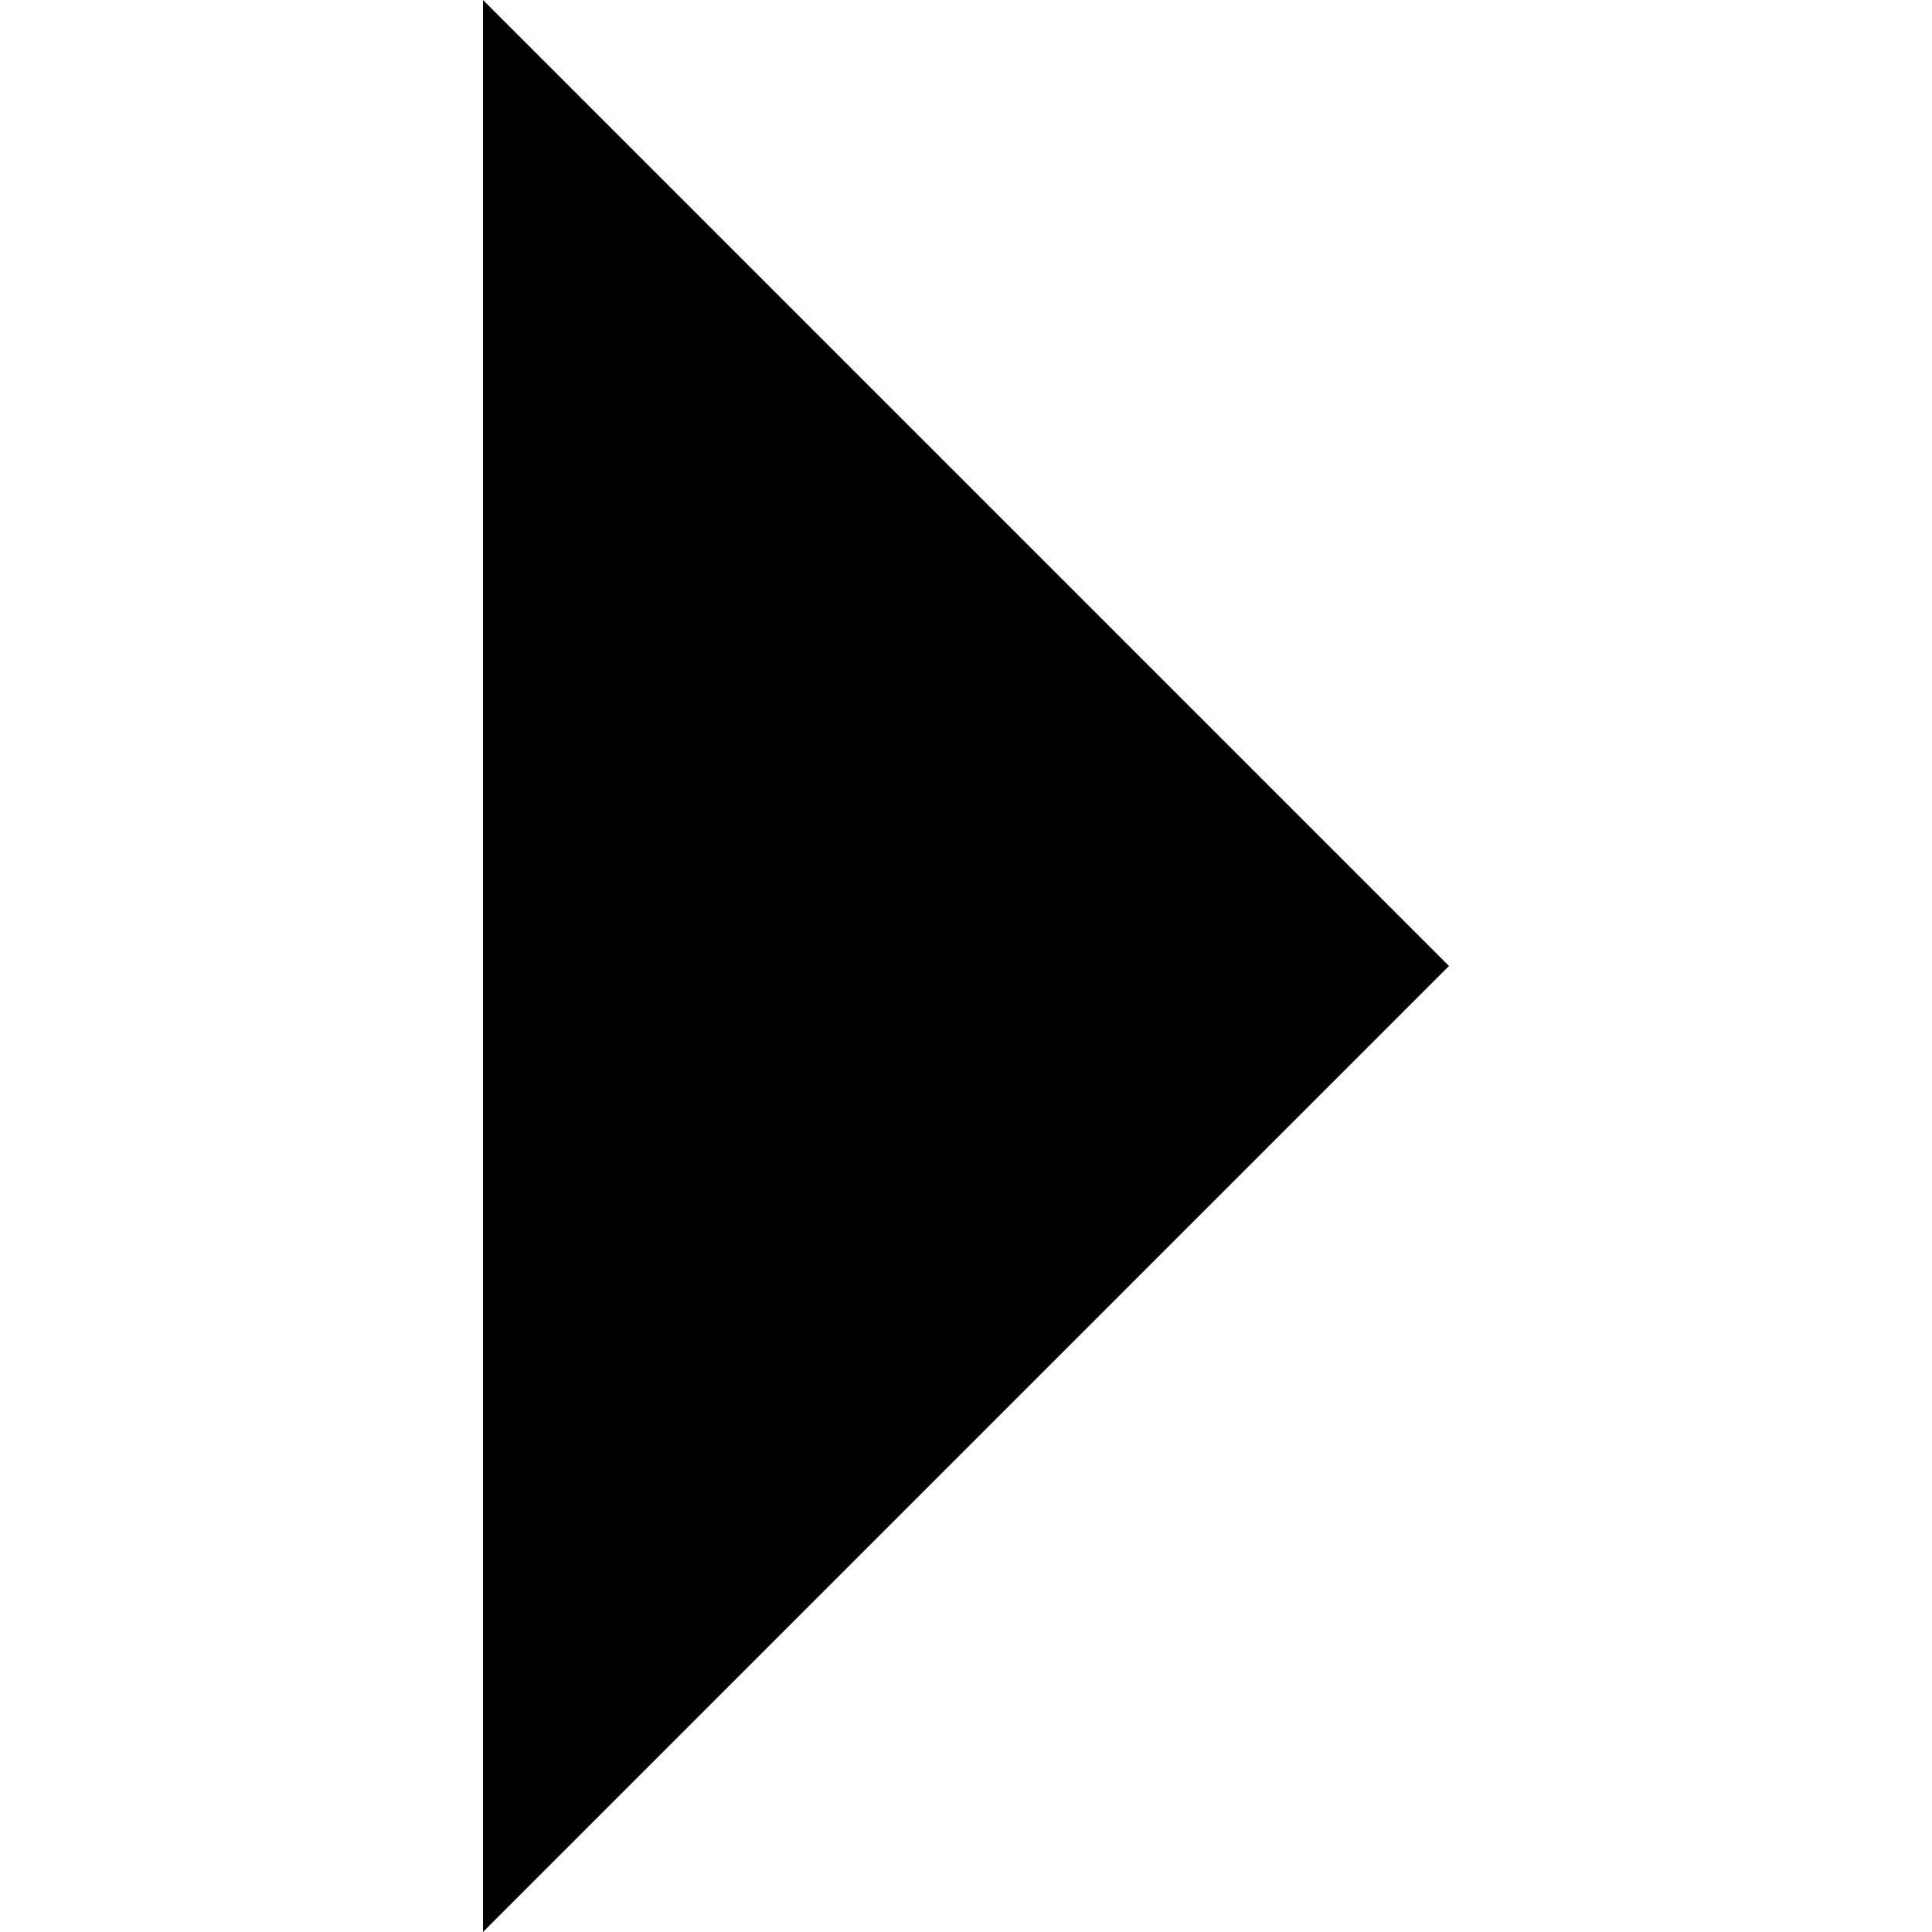
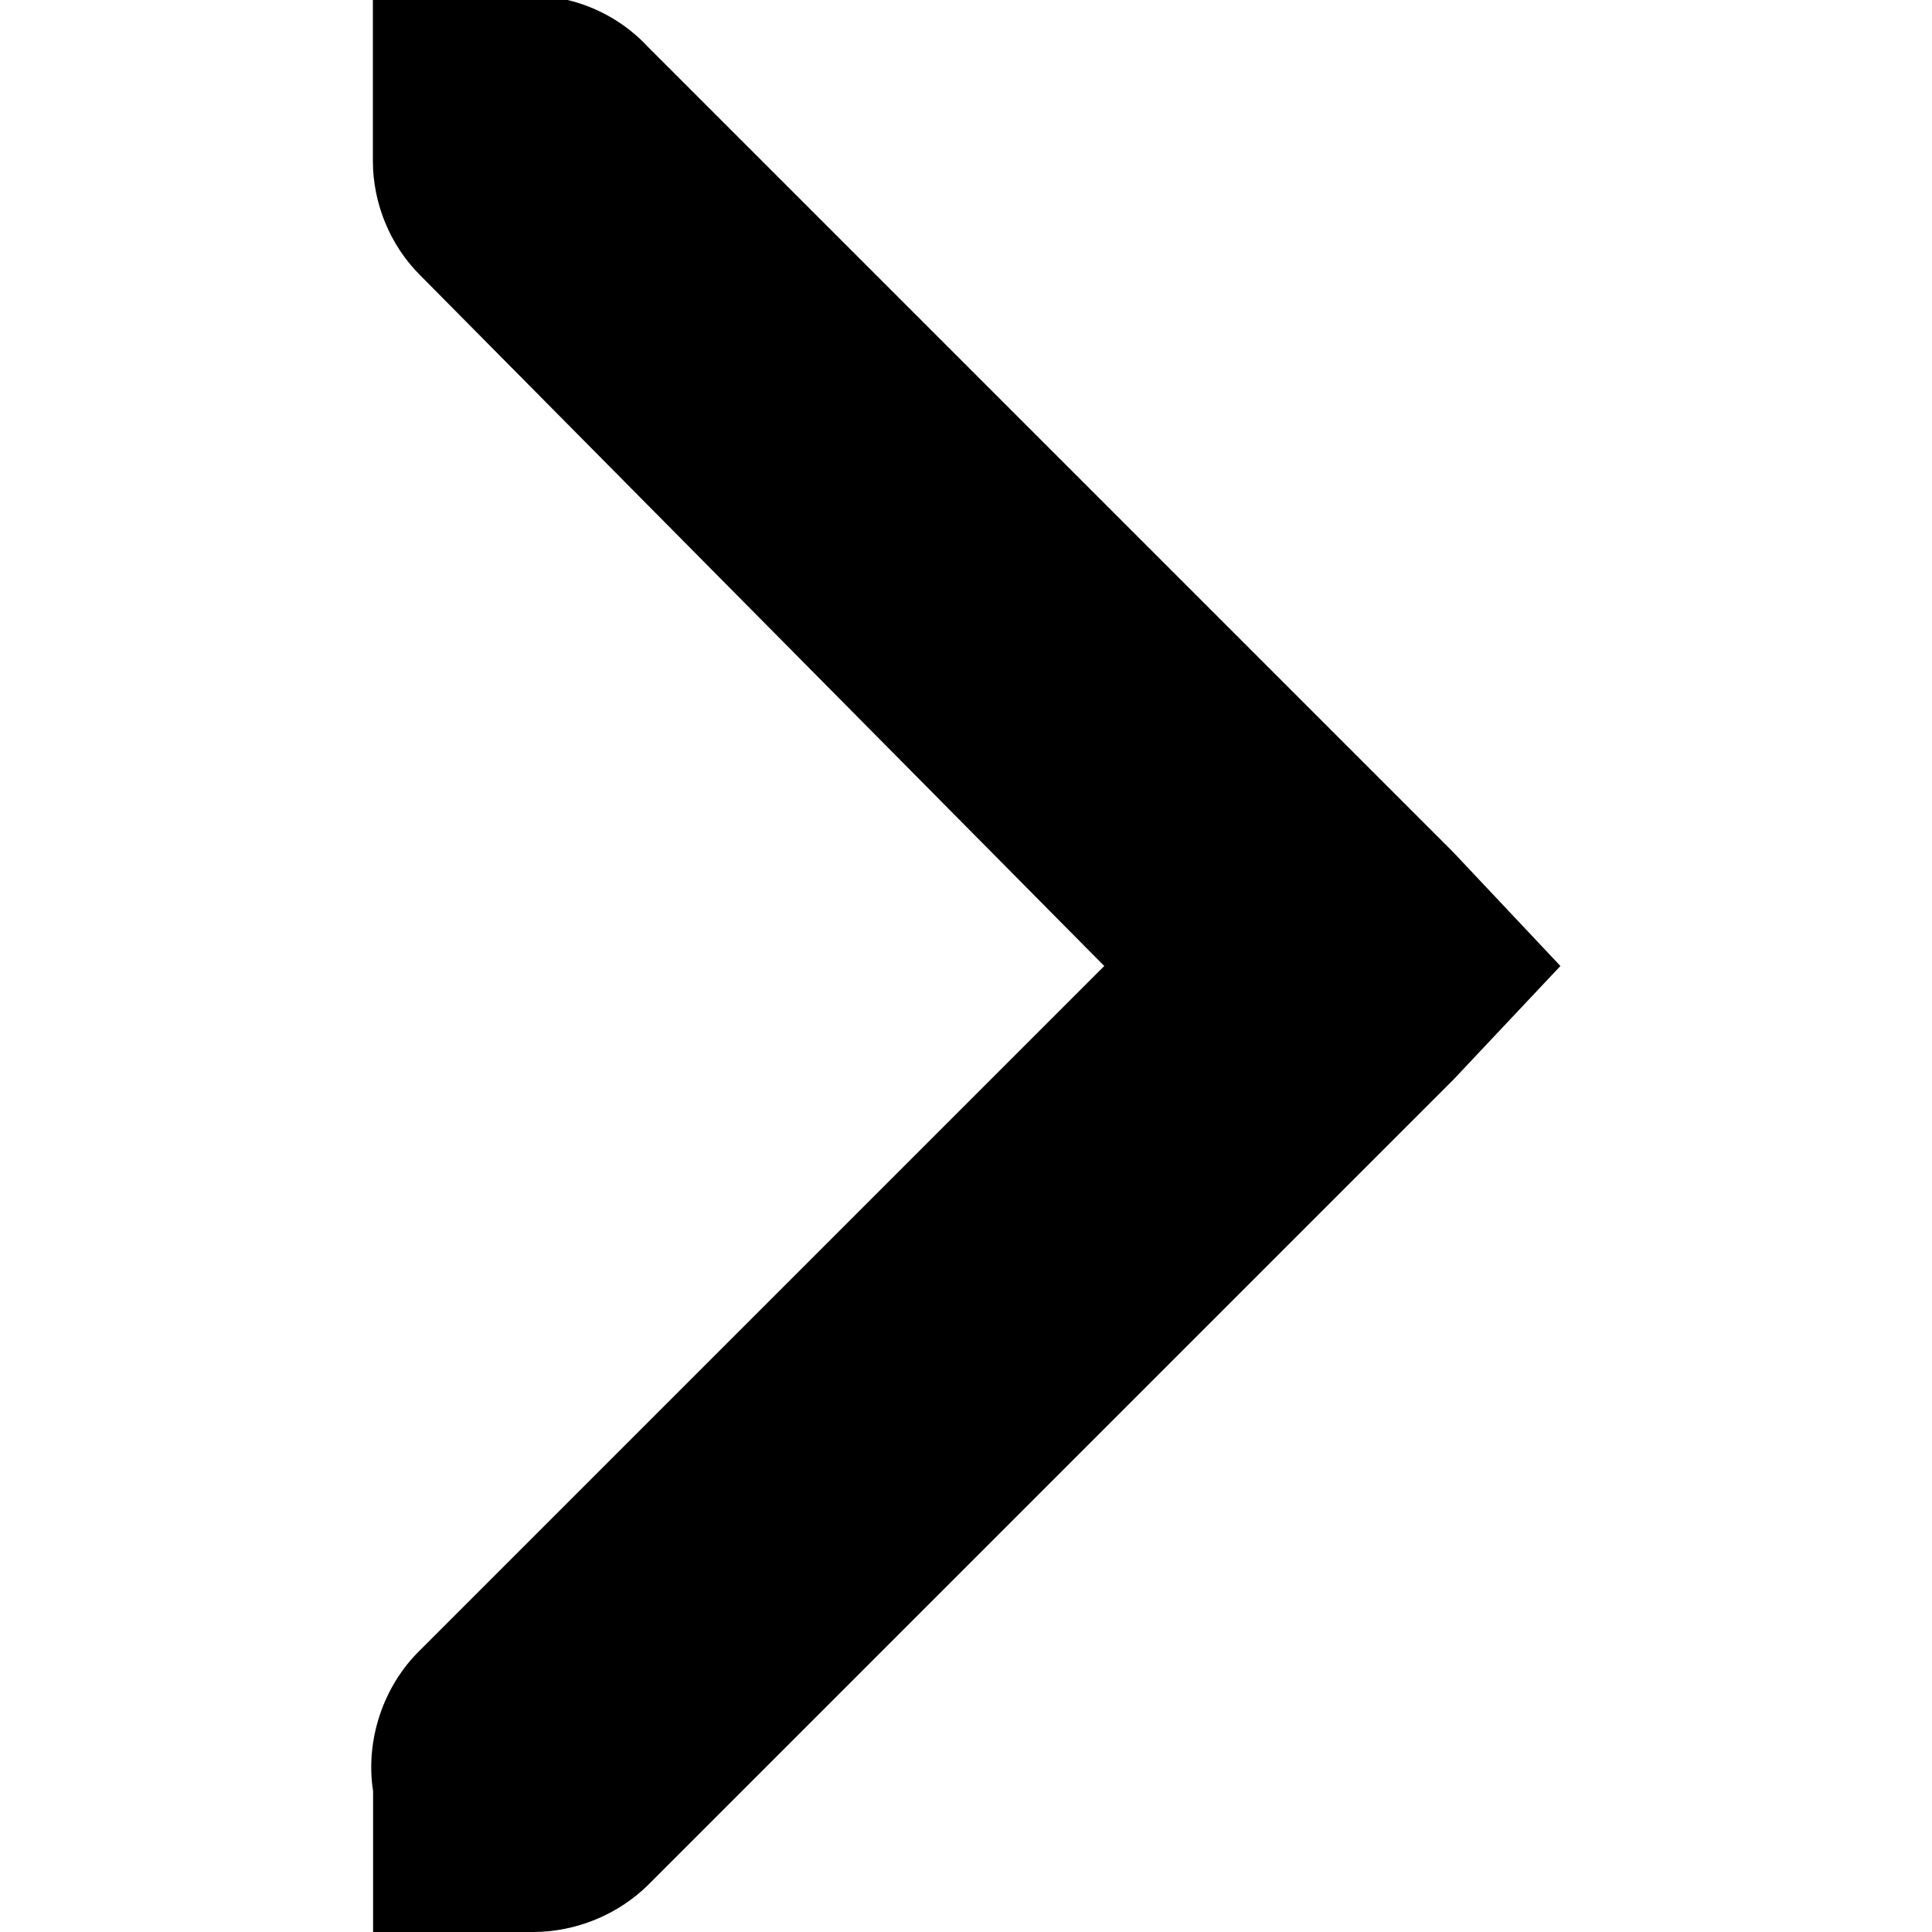
<svg xmlns="http://www.w3.org/2000/svg" xmlns:xlink="http://www.w3.org/1999/xlink" version="1.1" width="9" height="9" id="svg2987">
  <defs id="defs2989">
    <linearGradient x1="31.341" y1="235.032" x2="31.341" y2="224.676" id="linearGradient4884-8-0" xlink:href="#linearGradient4022-2-0-9-1" gradientUnits="userSpaceOnUse" gradientTransform="matrix(-1,0,0,1,63,0)" />
    <linearGradient id="linearGradient4022-2-0-9-1">
      <stop id="stop4024-2-8-8-2" style="stop-color:#555753;stop-opacity:1" offset="0" />
      <stop id="stop4026-8-3-0-8" style="stop-color:#babdb6;stop-opacity:1" offset="1" />
    </linearGradient>
    <linearGradient x1="31.341" y1="235.032" x2="31.341" y2="224.676" id="linearGradient4884" xlink:href="#linearGradient4022-2-0" gradientUnits="userSpaceOnUse" />
    <linearGradient id="linearGradient4022-2-0">
      <stop id="stop4024-2-8" style="stop-color:#555753;stop-opacity:1" offset="0" />
      <stop id="stop4026-8-3" style="stop-color:#babdb6;stop-opacity:1" offset="1" />
    </linearGradient>
    <linearGradient id="linearGradient5066">
      <stop id="stop5068" style="stop-color:#555753;stop-opacity:1" offset="0" />
      <stop id="stop5070" style="stop-color:#888a85;stop-opacity:1" offset="1" />
    </linearGradient>
    <linearGradient x1="31.341" y1="235.032" x2="31.341" y2="224.676" id="linearGradient3083" xlink:href="#linearGradient4022-2-0" gradientUnits="userSpaceOnUse" />
    <linearGradient x1="31.341" y1="235.032" x2="31.341" y2="224.676" id="linearGradient3097" xlink:href="#linearGradient5066" gradientUnits="userSpaceOnUse" gradientTransform="translate(-22.42475,-224.7356)" />
    <linearGradient x1="31.341" y1="235.032" x2="31.341" y2="224.676" id="linearGradient4884-2" xlink:href="#linearGradient4022-2-0-4" gradientUnits="userSpaceOnUse" />
    <linearGradient id="linearGradient4022-2-0-4">
      <stop id="stop4024-2-8-9" style="stop-color:#555753;stop-opacity:1" offset="0" />
      <stop id="stop4026-8-3-3" style="stop-color:#babdb6;stop-opacity:1" offset="1" />
    </linearGradient>
    <linearGradient x1="31.341" y1="235.032" x2="31.341" y2="224.676" id="linearGradient4886" xlink:href="#linearGradient5066-5" gradientUnits="userSpaceOnUse" />
    <linearGradient id="linearGradient5066-5">
      <stop id="stop5068-9" style="stop-color:#555753;stop-opacity:1" offset="0" />
      <stop id="stop5070-3" style="stop-color:#888a85;stop-opacity:1" offset="1" />
    </linearGradient>
  </defs>
-   <g transform="translate(0,-7)" id="layer1">
-     <path d="M 2.25,16 6.75,11.5 2.25,7 z" id="path6400" style="fill-opacity:1;stroke:none" />
-   </g>
+   <path d="m 2.644,0 c 0.143,0.034 0.275,0.111 0.375,0.219 l 3.75,3.75 0.5,0.531 -0.5,0.531 -3.75,3.75 C 2.879,8.919 2.684,8.999 2.487,9 l -0.031,0 -0.062,0 -0.656,0 0,-0.562 0,-0.094 C 1.701,8.107 1.785,7.855 1.956,7.688 L 5.144,4.5 1.956,1.281 C 1.817,1.142 1.737,0.947 1.737,0.75 l 0,-0.156 0,-0.594 0.594,0 0.094,0 0.062,0 0.094,0 z" id="path6040" style="font-size:medium;font-style:normal;font-variant:normal;font-weight:normal;font-stretch:normal;text-indent:0;text-align:start;text-decoration:none;line-height:normal;letter-spacing:normal;word-spacing:normal;text-transform:none;direction:ltr;block-progression:tb;writing-mode:lr-tb;text-anchor:start;baseline-shift:baseline;color:#000000;fill-opacity:1;stroke:none;stroke-width:2;marker:none;visibility:visible;display:inline;overflow:visible;enable-background:accumulate;font-family:Sans;-inkscape-font-specification:Sans" />
</svg>
